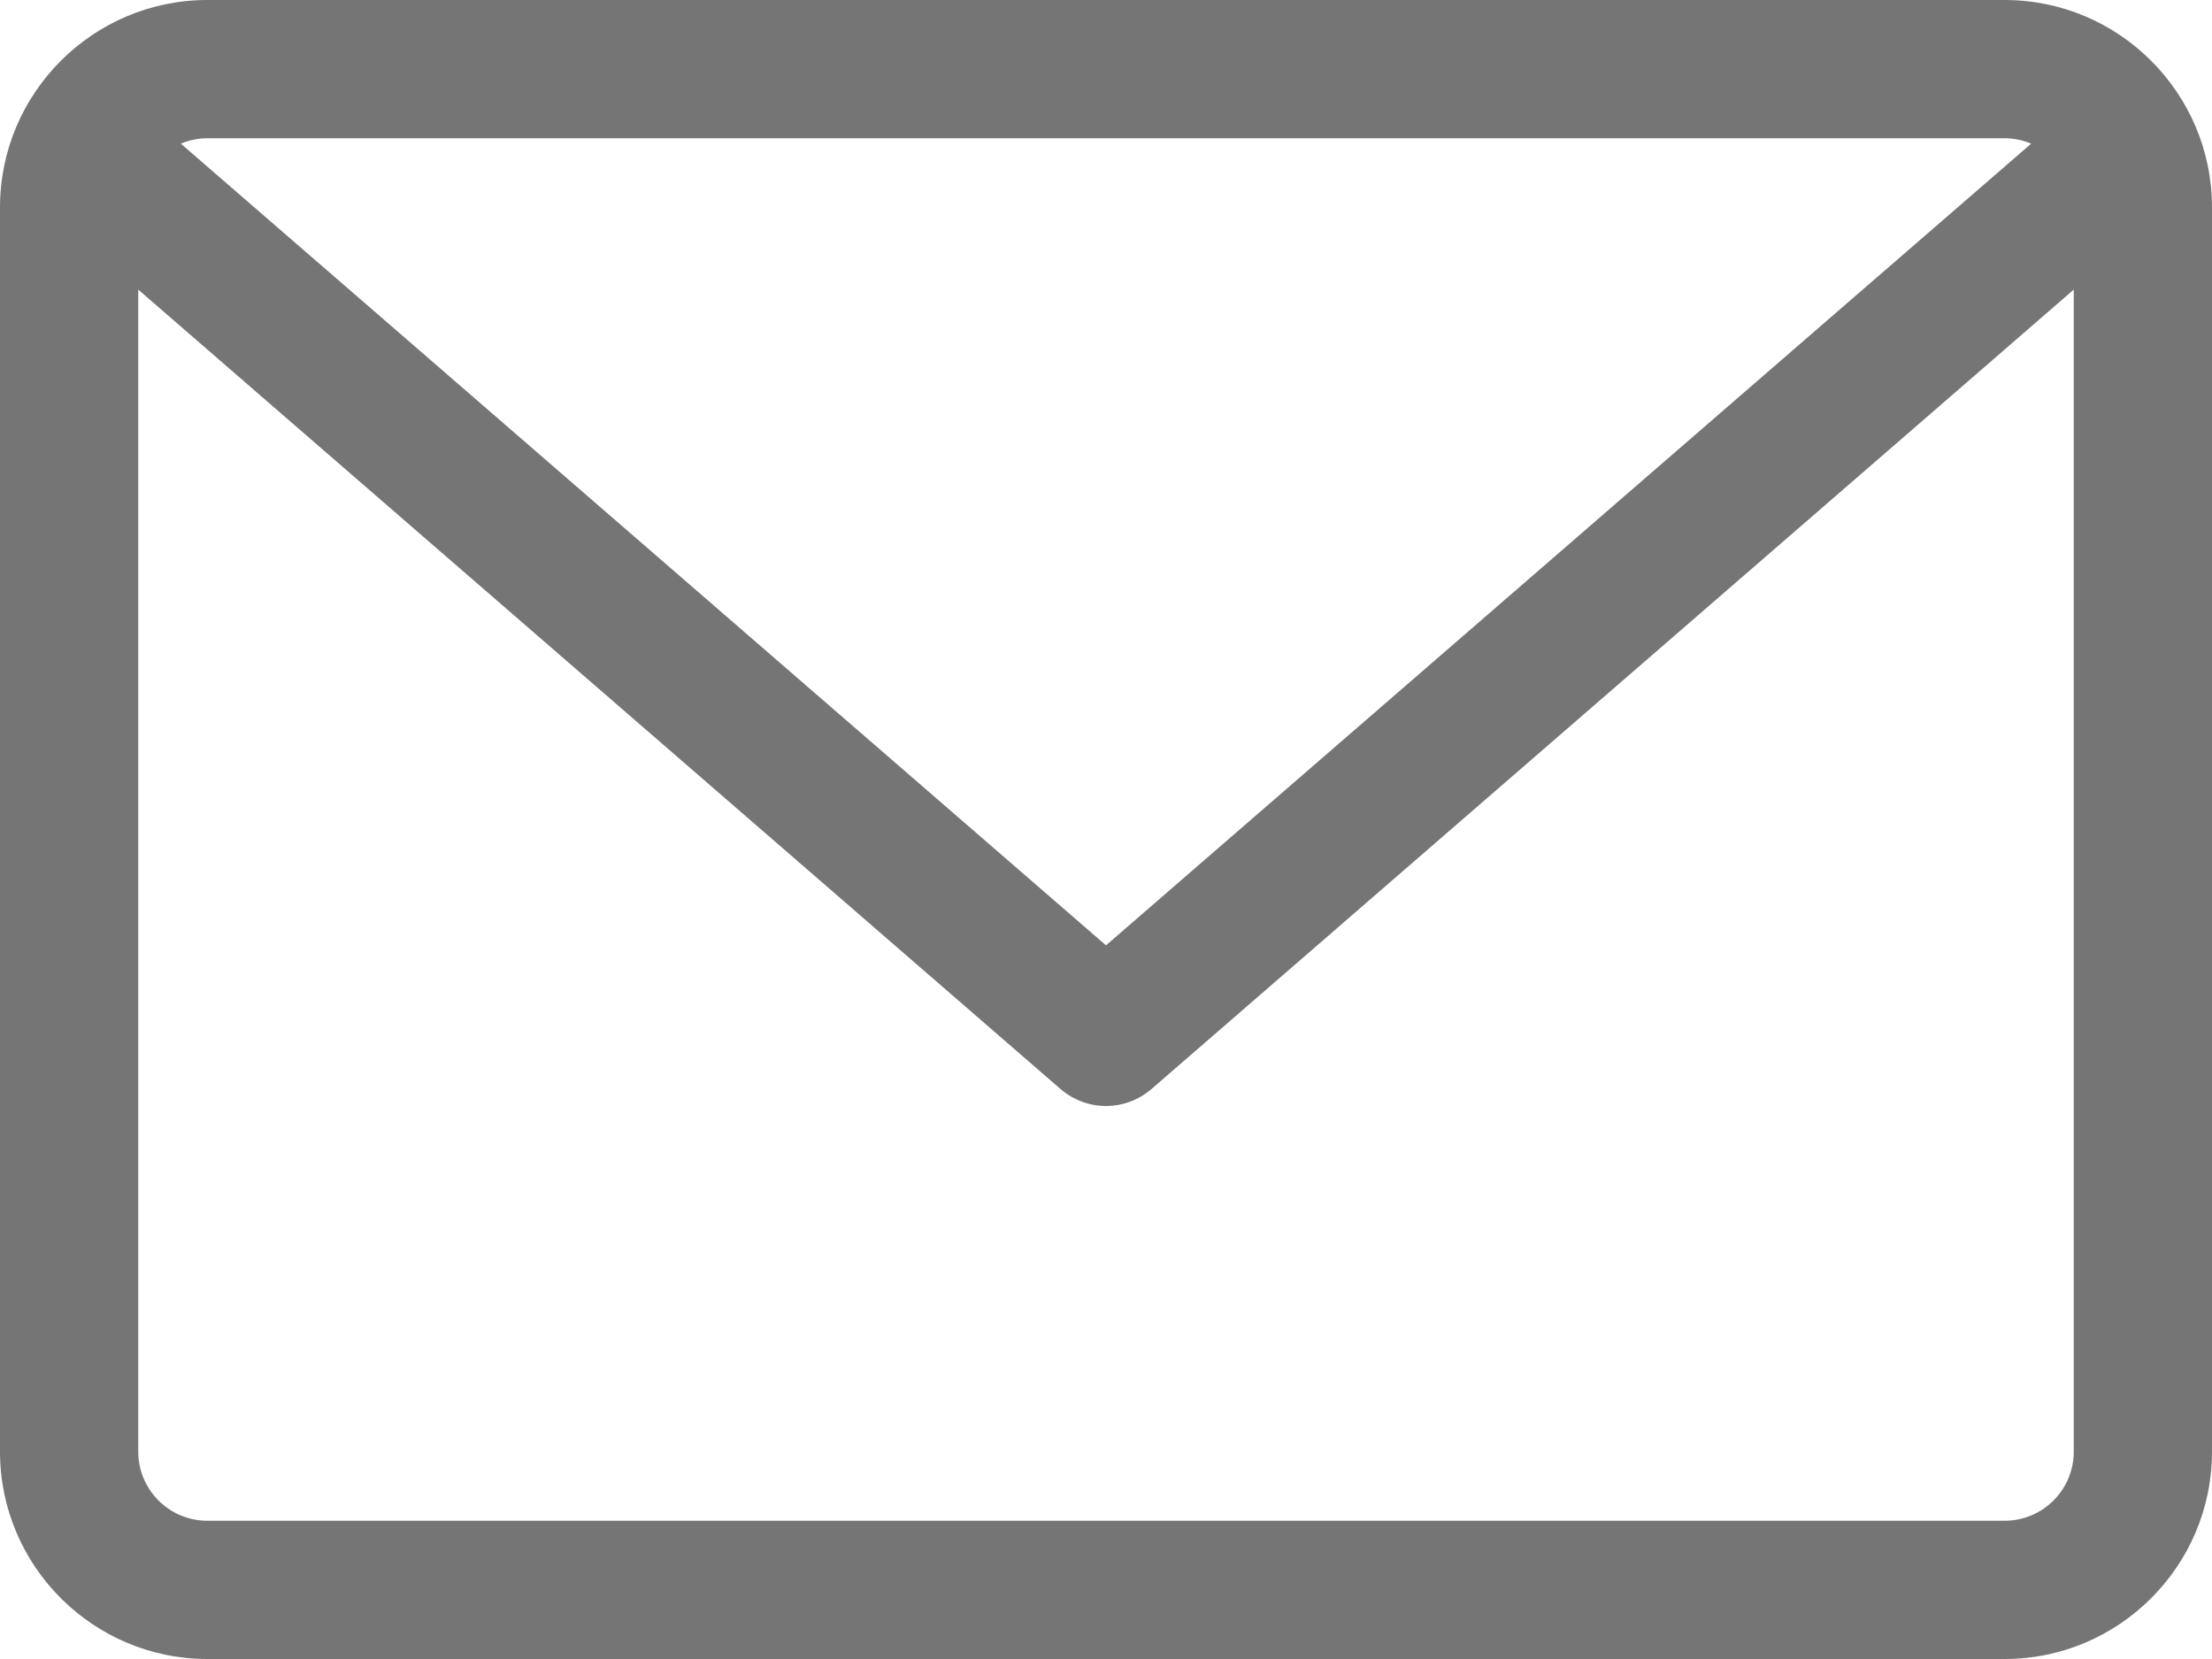
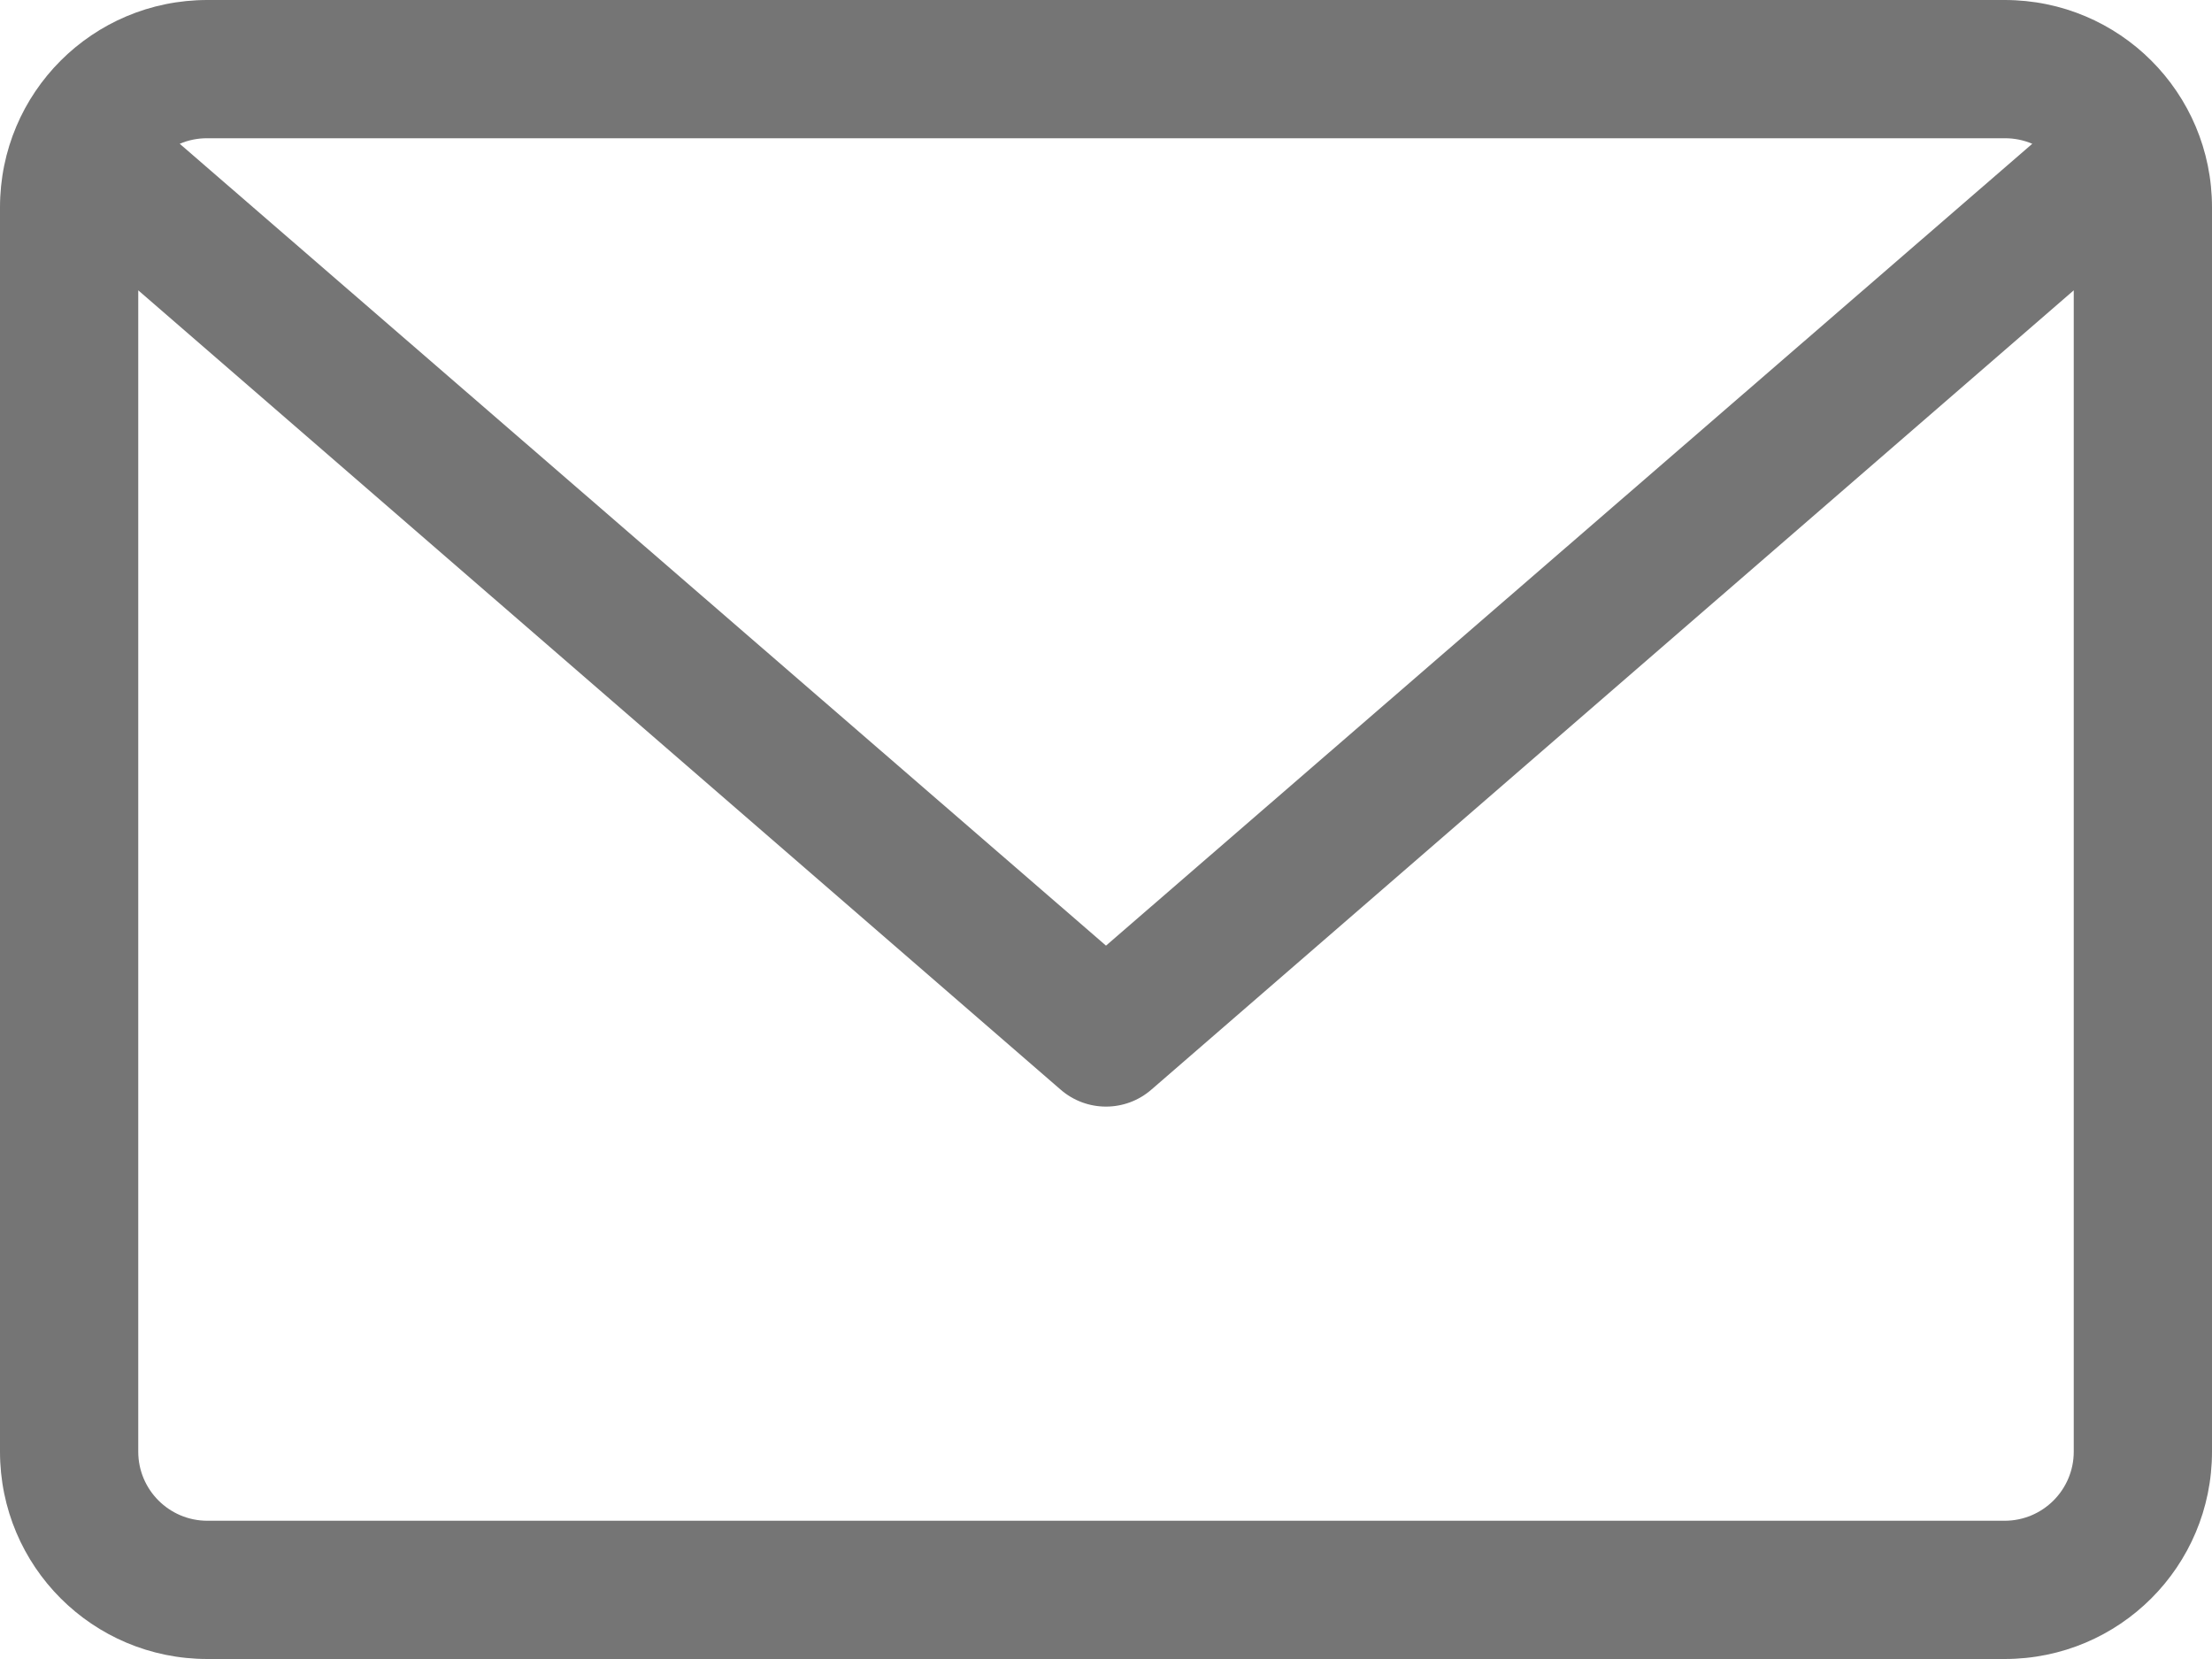
- <svg xmlns="http://www.w3.org/2000/svg" width="16" height="12" viewBox="0 0 16 12" fill="none">
-   <path d="M14.5 0H1.5C0.673 0 0 0.673 0 1.5V10.5C0 11.327 0.673 12 1.5 12H14.5C15.327 12 16 11.327 16 10.5V1.5C16 0.673 15.327 0 14.5 0ZM14.5 1C14.568 1 14.633 1.014 14.692 1.039L8 6.838L1.308 1.039C1.367 1.014 1.432 1 1.5 1H14.5ZM14.5 11H1.5C1.224 11 1 10.776 1 10.5V2.095L7.672 7.878C7.767 7.959 7.883 8 8 8C8.117 8 8.233 7.959 8.328 7.878L15 2.095V10.5C15 10.776 14.776 11 14.5 11Z" fill="#757575" />
+ <svg xmlns="http://www.w3.org/2000/svg" fill="none">
+   <path d="M14.5 0h-13C.67 0 0 .67 0 1.5v9c0 .83.67 1.5 1.5 1.5h13c.83 0 1.5-.67 1.5-1.5v-9c0-.83-.67-1.5-1.5-1.5Zm0 1a.5.5 0 0 1 .2.04L8 6.84l-6.7-5.8A.5.5 0 0 1 1.5 1h13Zm0 10h-13a.5.5 0 0 1-.5-.5V2.1l6.67 5.78a.5.5 0 0 0 .66 0L15 2.1v8.4a.5.5 0 0 1-.5.5Z" fill="#757575" />
</svg>
